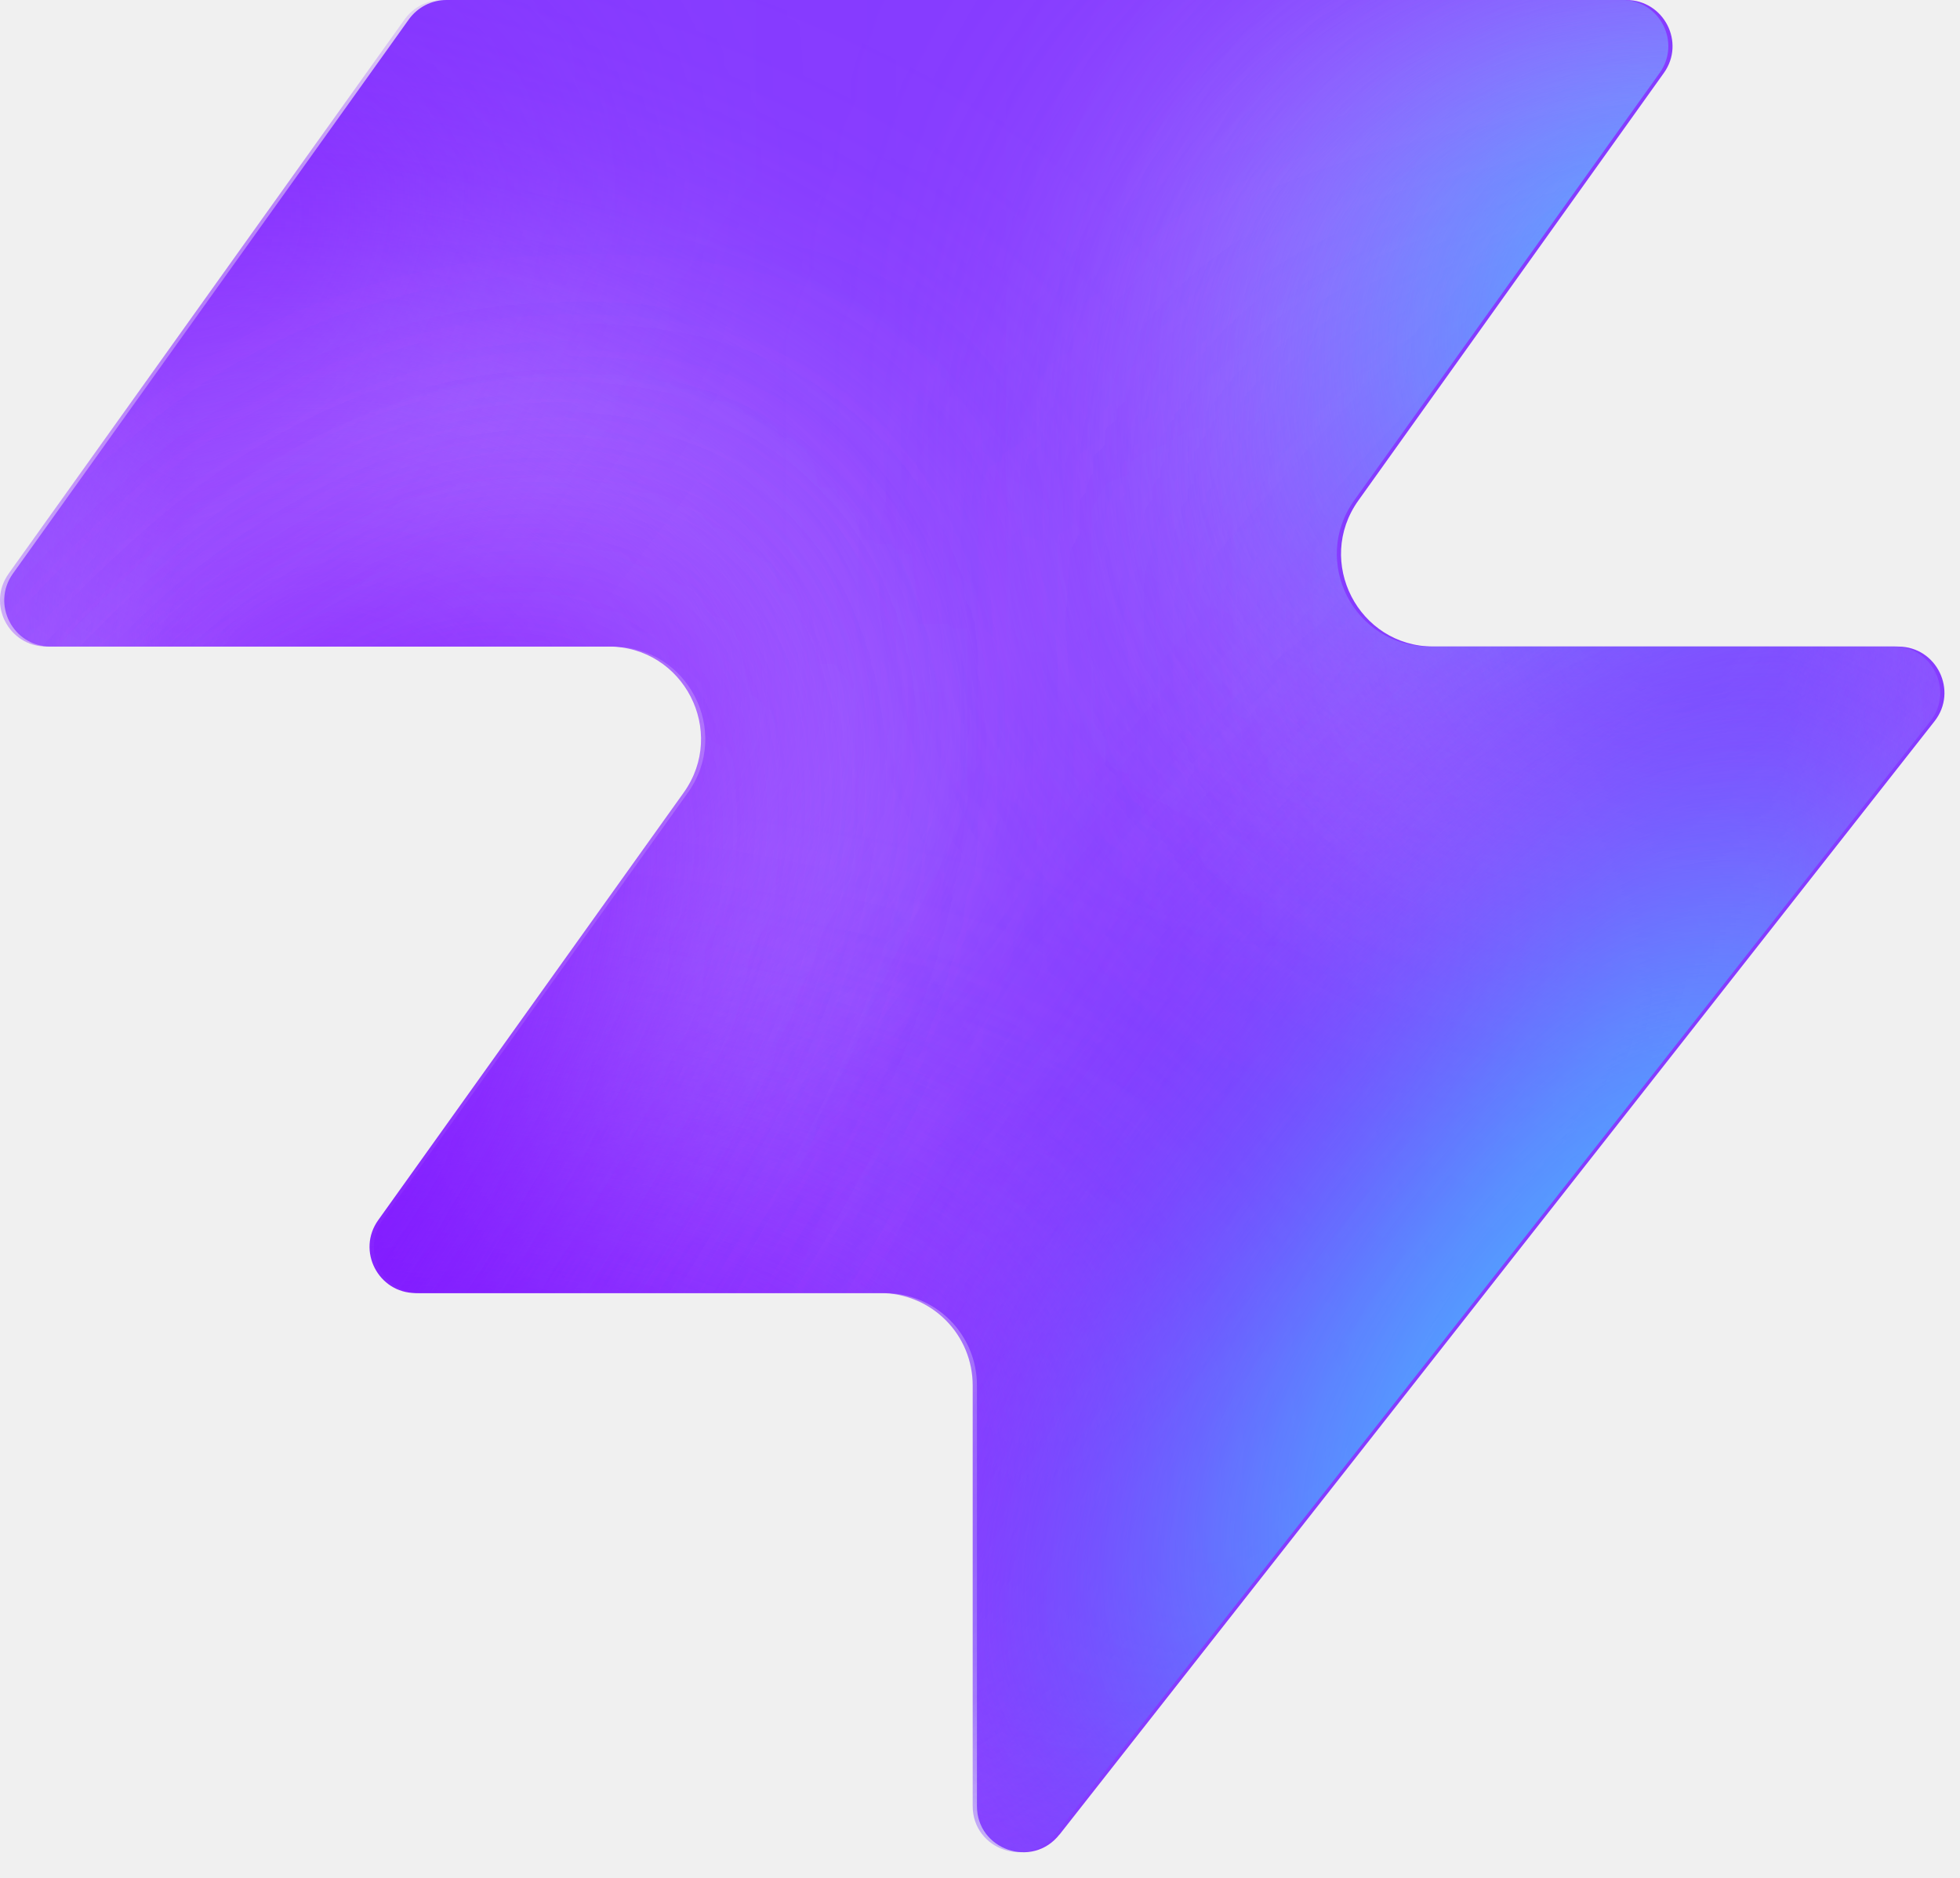
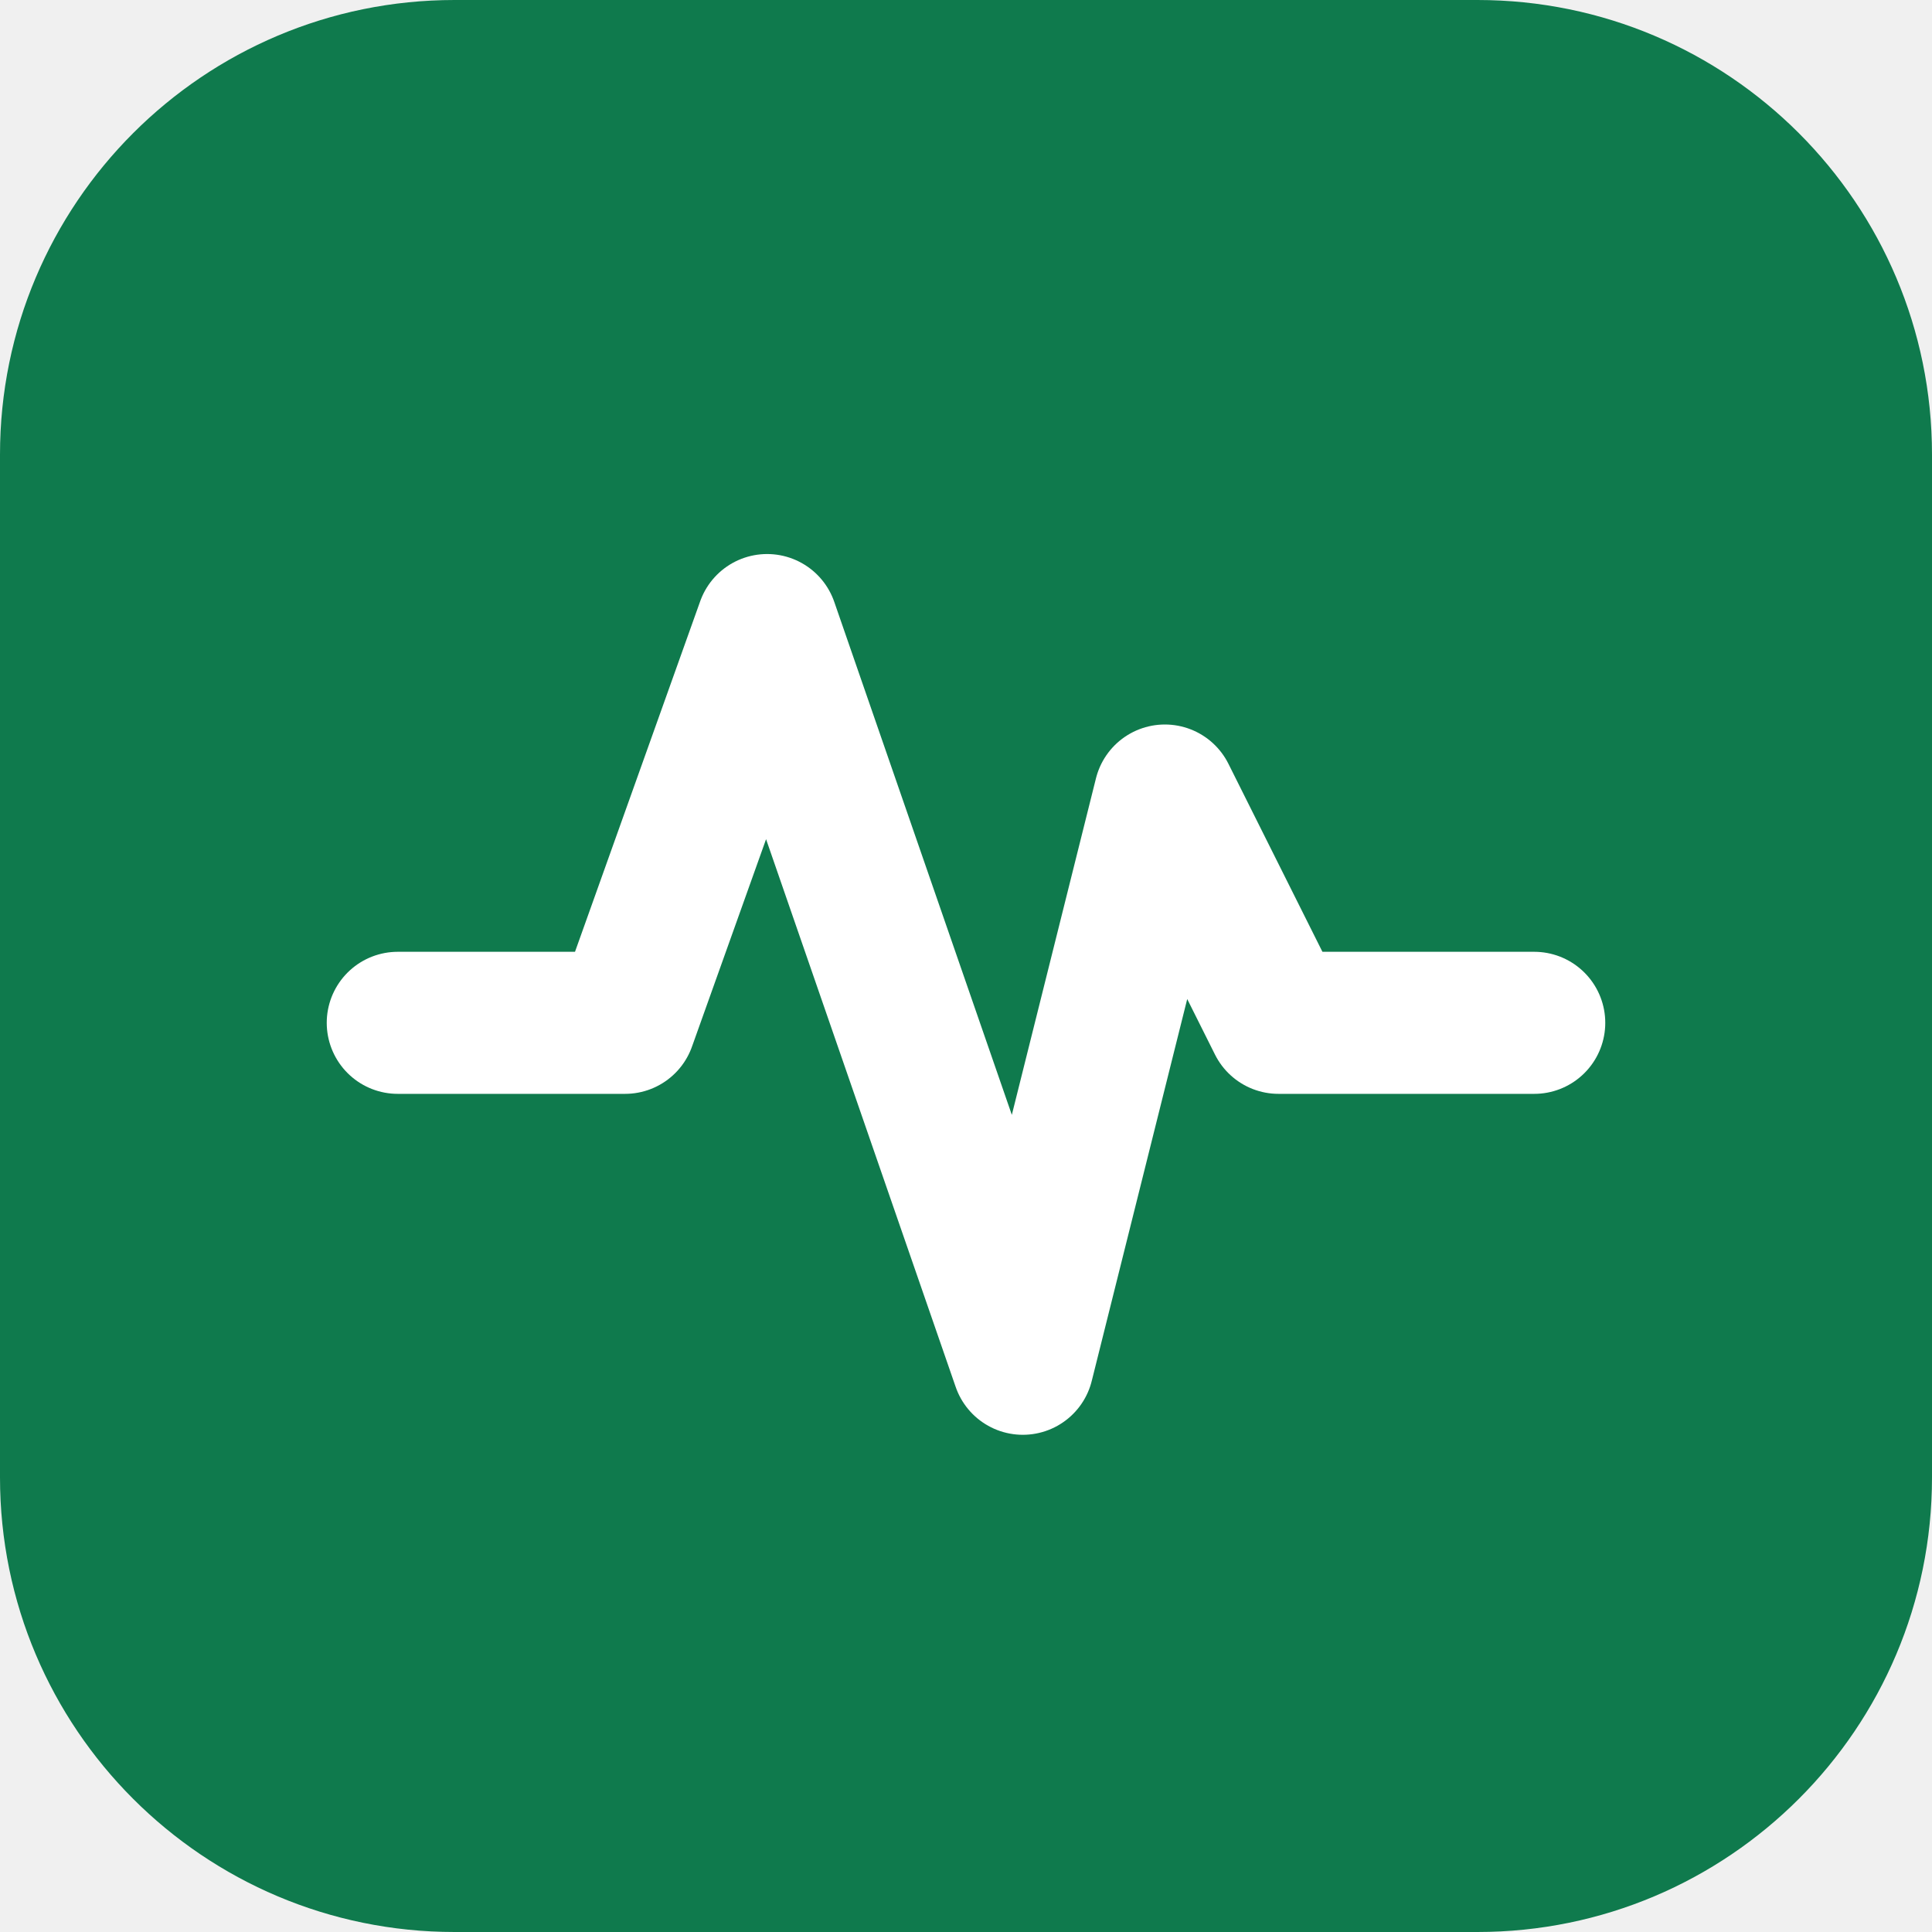
- <svg xmlns="http://www.w3.org/2000/svg" width="48" height="46" fill="none" viewBox="0 0 48 46">
-   <path fill="#863bff" d="M25.946 44.938c-.664.845-2.021.375-2.021-.698V33.937a2.26 2.26 0 0 0-2.262-2.262H10.287c-.92 0-1.456-1.04-.92-1.788l7.48-10.471c1.07-1.497 0-3.578-1.842-3.578H1.237c-.92 0-1.456-1.04-.92-1.788L10.013.474c.214-.297.556-.474.92-.474h28.894c.92 0 1.456 1.04.92 1.788l-7.48 10.471c-1.07 1.498 0 3.579 1.842 3.579h11.377c.943 0 1.473 1.088.89 1.83L25.947 44.94z" style="fill:#863bff;fill:color(display-p3 .525 .23 1);fill-opacity:1" />
-   <mask id="a" width="48" height="46" x="0" y="0" maskUnits="userSpaceOnUse" style="mask-type:alpha">
-     <path fill="#000" d="M25.842 44.938c-.664.844-2.021.375-2.021-.698V33.937a2.26 2.26 0 0 0-2.262-2.262H10.183c-.92 0-1.456-1.04-.92-1.788l7.48-10.471c1.07-1.498 0-3.579-1.842-3.579H1.133c-.92 0-1.456-1.04-.92-1.787L9.91.473c.214-.297.556-.474.92-.474h28.894c.92 0 1.456 1.04.92 1.788l-7.48 10.471c-1.07 1.498 0 3.578 1.842 3.578h11.377c.943 0 1.473 1.088.89 1.832L25.843 44.94z" style="fill:#000;fill-opacity:1" />
-   </mask>
-   <g mask="url(#a)">
-     <g filter="url(#b)">
-       <ellipse cx="5.508" cy="14.704" fill="#ede6ff" rx="5.508" ry="14.704" style="fill:#ede6ff;fill:color(display-p3 .927 .903 1);fill-opacity:1" transform="matrix(.00324 1 1 -.00324 -4.47 31.516)" />
-     </g>
-     <g filter="url(#c)">
-       <ellipse cx="10.399" cy="29.851" fill="#ede6ff" rx="10.399" ry="29.851" style="fill:#ede6ff;fill:color(display-p3 .927 .903 1);fill-opacity:1" transform="matrix(.00324 1 1 -.00324 -39.328 7.883)" />
-     </g>
-     <g filter="url(#d)">
-       <ellipse cx="5.508" cy="30.487" fill="#7e14ff" rx="5.508" ry="30.487" style="fill:#7e14ff;fill:color(display-p3 .492 .077 1);fill-opacity:1" transform="rotate(89.814 -25.913 -14.639)scale(1 -1)" />
-     </g>
-     <g filter="url(#e)">
-       <ellipse cx="5.508" cy="30.599" fill="#7e14ff" rx="5.508" ry="30.599" style="fill:#7e14ff;fill:color(display-p3 .492 .077 1);fill-opacity:1" transform="rotate(89.814 -32.644 -3.334)scale(1 -1)" />
-     </g>
-     <g filter="url(#f)">
-       <ellipse cx="5.508" cy="30.599" fill="#7e14ff" rx="5.508" ry="30.599" style="fill:#7e14ff;fill:color(display-p3 .492 .077 1);fill-opacity:1" transform="matrix(.00324 1 1 -.00324 -34.34 30.47)" />
-     </g>
-     <g filter="url(#g)">
-       <ellipse cx="14.072" cy="22.078" fill="#ede6ff" rx="14.072" ry="22.078" style="fill:#ede6ff;fill:color(display-p3 .927 .903 1);fill-opacity:1" transform="rotate(93.35 24.506 48.493)scale(-1 1)" />
-     </g>
-     <g filter="url(#h)">
-       <ellipse cx="3.47" cy="21.501" fill="#7e14ff" rx="3.47" ry="21.501" style="fill:#7e14ff;fill:color(display-p3 .492 .077 1);fill-opacity:1" transform="rotate(89.009 28.708 47.59)scale(-1 1)" />
-     </g>
-     <g filter="url(#i)">
-       <ellipse cx="3.47" cy="21.501" fill="#7e14ff" rx="3.47" ry="21.501" style="fill:#7e14ff;fill:color(display-p3 .492 .077 1);fill-opacity:1" transform="rotate(89.009 28.708 47.59)scale(-1 1)" />
-     </g>
-     <g filter="url(#j)">
-       <ellipse cx=".387" cy="8.972" fill="#7e14ff" rx="4.407" ry="29.108" style="fill:#7e14ff;fill:color(display-p3 .492 .077 1);fill-opacity:1" transform="rotate(39.51 .387 8.972)" />
-     </g>
-     <g filter="url(#k)">
-       <ellipse cx="47.523" cy="-6.092" fill="#7e14ff" rx="4.407" ry="29.108" style="fill:#7e14ff;fill:color(display-p3 .492 .077 1);fill-opacity:1" transform="rotate(37.892 47.523 -6.092)" />
-     </g>
-     <g filter="url(#l)">
-       <ellipse cx="41.412" cy="6.333" fill="#47bfff" rx="5.971" ry="9.665" style="fill:#47bfff;fill:color(display-p3 .28 .748 1);fill-opacity:1" transform="rotate(37.892 41.412 6.333)" />
-     </g>
-     <g filter="url(#m)">
-       <ellipse cx="-1.879" cy="38.332" fill="#7e14ff" rx="4.407" ry="29.108" style="fill:#7e14ff;fill:color(display-p3 .492 .077 1);fill-opacity:1" transform="rotate(37.892 -1.88 38.332)" />
-     </g>
-     <g filter="url(#n)">
-       <ellipse cx="-1.879" cy="38.332" fill="#7e14ff" rx="4.407" ry="29.108" style="fill:#7e14ff;fill:color(display-p3 .492 .077 1);fill-opacity:1" transform="rotate(37.892 -1.88 38.332)" />
-     </g>
-     <g filter="url(#o)">
-       <ellipse cx="35.651" cy="29.907" fill="#7e14ff" rx="4.407" ry="29.108" style="fill:#7e14ff;fill:color(display-p3 .492 .077 1);fill-opacity:1" transform="rotate(37.892 35.651 29.907)" />
-     </g>
-     <g filter="url(#p)">
-       <ellipse cx="38.418" cy="32.4" fill="#47bfff" rx="5.971" ry="15.297" style="fill:#47bfff;fill:color(display-p3 .28 .748 1);fill-opacity:1" transform="rotate(37.892 38.418 32.4)" />
-     </g>
-   </g>
-   <defs>
-     <filter id="b" width="60.045" height="41.654" x="-19.77" y="16.149" color-interpolation-filters="sRGB" filterUnits="userSpaceOnUse">
-       <feFlood flood-opacity="0" result="BackgroundImageFix" />
-       <feBlend in="SourceGraphic" in2="BackgroundImageFix" result="shape" />
-       <feGaussianBlur result="effect1_foregroundBlur_2002_17158" stdDeviation="7.659" />
-     </filter>
-     <filter id="c" width="90.34" height="51.437" x="-54.613" y="-7.533" color-interpolation-filters="sRGB" filterUnits="userSpaceOnUse">
-       <feFlood flood-opacity="0" result="BackgroundImageFix" />
-       <feBlend in="SourceGraphic" in2="BackgroundImageFix" result="shape" />
-       <feGaussianBlur result="effect1_foregroundBlur_2002_17158" stdDeviation="7.659" />
-     </filter>
-     <filter id="d" width="79.355" height="29.4" x="-49.64" y="2.03" color-interpolation-filters="sRGB" filterUnits="userSpaceOnUse">
-       <feFlood flood-opacity="0" result="BackgroundImageFix" />
-       <feBlend in="SourceGraphic" in2="BackgroundImageFix" result="shape" />
-       <feGaussianBlur result="effect1_foregroundBlur_2002_17158" stdDeviation="4.596" />
-     </filter>
-     <filter id="e" width="79.579" height="29.4" x="-45.045" y="20.029" color-interpolation-filters="sRGB" filterUnits="userSpaceOnUse">
-       <feFlood flood-opacity="0" result="BackgroundImageFix" />
-       <feBlend in="SourceGraphic" in2="BackgroundImageFix" result="shape" />
-       <feGaussianBlur result="effect1_foregroundBlur_2002_17158" stdDeviation="4.596" />
-     </filter>
-     <filter id="f" width="79.579" height="29.4" x="-43.513" y="21.178" color-interpolation-filters="sRGB" filterUnits="userSpaceOnUse">
-       <feFlood flood-opacity="0" result="BackgroundImageFix" />
-       <feBlend in="SourceGraphic" in2="BackgroundImageFix" result="shape" />
-       <feGaussianBlur result="effect1_foregroundBlur_2002_17158" stdDeviation="4.596" />
-     </filter>
-     <filter id="g" width="74.749" height="58.852" x="15.756" y="-17.901" color-interpolation-filters="sRGB" filterUnits="userSpaceOnUse">
-       <feFlood flood-opacity="0" result="BackgroundImageFix" />
-       <feBlend in="SourceGraphic" in2="BackgroundImageFix" result="shape" />
-       <feGaussianBlur result="effect1_foregroundBlur_2002_17158" stdDeviation="7.659" />
-     </filter>
-     <filter id="h" width="61.377" height="25.362" x="23.548" y="2.284" color-interpolation-filters="sRGB" filterUnits="userSpaceOnUse">
-       <feFlood flood-opacity="0" result="BackgroundImageFix" />
-       <feBlend in="SourceGraphic" in2="BackgroundImageFix" result="shape" />
-       <feGaussianBlur result="effect1_foregroundBlur_2002_17158" stdDeviation="4.596" />
-     </filter>
-     <filter id="i" width="61.377" height="25.362" x="23.548" y="2.284" color-interpolation-filters="sRGB" filterUnits="userSpaceOnUse">
-       <feFlood flood-opacity="0" result="BackgroundImageFix" />
-       <feBlend in="SourceGraphic" in2="BackgroundImageFix" result="shape" />
-       <feGaussianBlur result="effect1_foregroundBlur_2002_17158" stdDeviation="4.596" />
-     </filter>
-     <filter id="j" width="56.045" height="63.649" x="-27.636" y="-22.853" color-interpolation-filters="sRGB" filterUnits="userSpaceOnUse">
-       <feFlood flood-opacity="0" result="BackgroundImageFix" />
-       <feBlend in="SourceGraphic" in2="BackgroundImageFix" result="shape" />
-       <feGaussianBlur result="effect1_foregroundBlur_2002_17158" stdDeviation="4.596" />
-     </filter>
-     <filter id="k" width="54.814" height="64.646" x="20.116" y="-38.415" color-interpolation-filters="sRGB" filterUnits="userSpaceOnUse">
-       <feFlood flood-opacity="0" result="BackgroundImageFix" />
-       <feBlend in="SourceGraphic" in2="BackgroundImageFix" result="shape" />
-       <feGaussianBlur result="effect1_foregroundBlur_2002_17158" stdDeviation="4.596" />
-     </filter>
-     <filter id="l" width="33.541" height="35.313" x="24.641" y="-11.323" color-interpolation-filters="sRGB" filterUnits="userSpaceOnUse">
-       <feFlood flood-opacity="0" result="BackgroundImageFix" />
-       <feBlend in="SourceGraphic" in2="BackgroundImageFix" result="shape" />
-       <feGaussianBlur result="effect1_foregroundBlur_2002_17158" stdDeviation="4.596" />
-     </filter>
-     <filter id="m" width="54.814" height="64.646" x="-29.286" y="6.009" color-interpolation-filters="sRGB" filterUnits="userSpaceOnUse">
-       <feFlood flood-opacity="0" result="BackgroundImageFix" />
-       <feBlend in="SourceGraphic" in2="BackgroundImageFix" result="shape" />
-       <feGaussianBlur result="effect1_foregroundBlur_2002_17158" stdDeviation="4.596" />
-     </filter>
-     <filter id="n" width="54.814" height="64.646" x="-29.286" y="6.009" color-interpolation-filters="sRGB" filterUnits="userSpaceOnUse">
-       <feFlood flood-opacity="0" result="BackgroundImageFix" />
-       <feBlend in="SourceGraphic" in2="BackgroundImageFix" result="shape" />
-       <feGaussianBlur result="effect1_foregroundBlur_2002_17158" stdDeviation="4.596" />
-     </filter>
-     <filter id="o" width="54.814" height="64.646" x="8.244" y="-2.416" color-interpolation-filters="sRGB" filterUnits="userSpaceOnUse">
-       <feFlood flood-opacity="0" result="BackgroundImageFix" />
-       <feBlend in="SourceGraphic" in2="BackgroundImageFix" result="shape" />
-       <feGaussianBlur result="effect1_foregroundBlur_2002_17158" stdDeviation="4.596" />
-     </filter>
-     <filter id="p" width="39.409" height="43.623" x="18.713" y="10.588" color-interpolation-filters="sRGB" filterUnits="userSpaceOnUse">
-       <feFlood flood-opacity="0" result="BackgroundImageFix" />
-       <feBlend in="SourceGraphic" in2="BackgroundImageFix" result="shape" />
-       <feGaussianBlur result="effect1_foregroundBlur_2002_17158" stdDeviation="4.596" />
-     </filter>
-   </defs>
+ <svg xmlns="http://www.w3.org/2000/svg" viewBox="0 0 34 34" fill="none">
+   <rect width="34" height="34" rx="8" fill="#0F7A4D" />
+   <path d="M7 18h4l2.5-7L18 24l2.5-10 2 4H27" stroke="#FFFFFF" stroke-width="2.5" stroke-linecap="round" stroke-linejoin="round" />
</svg>
